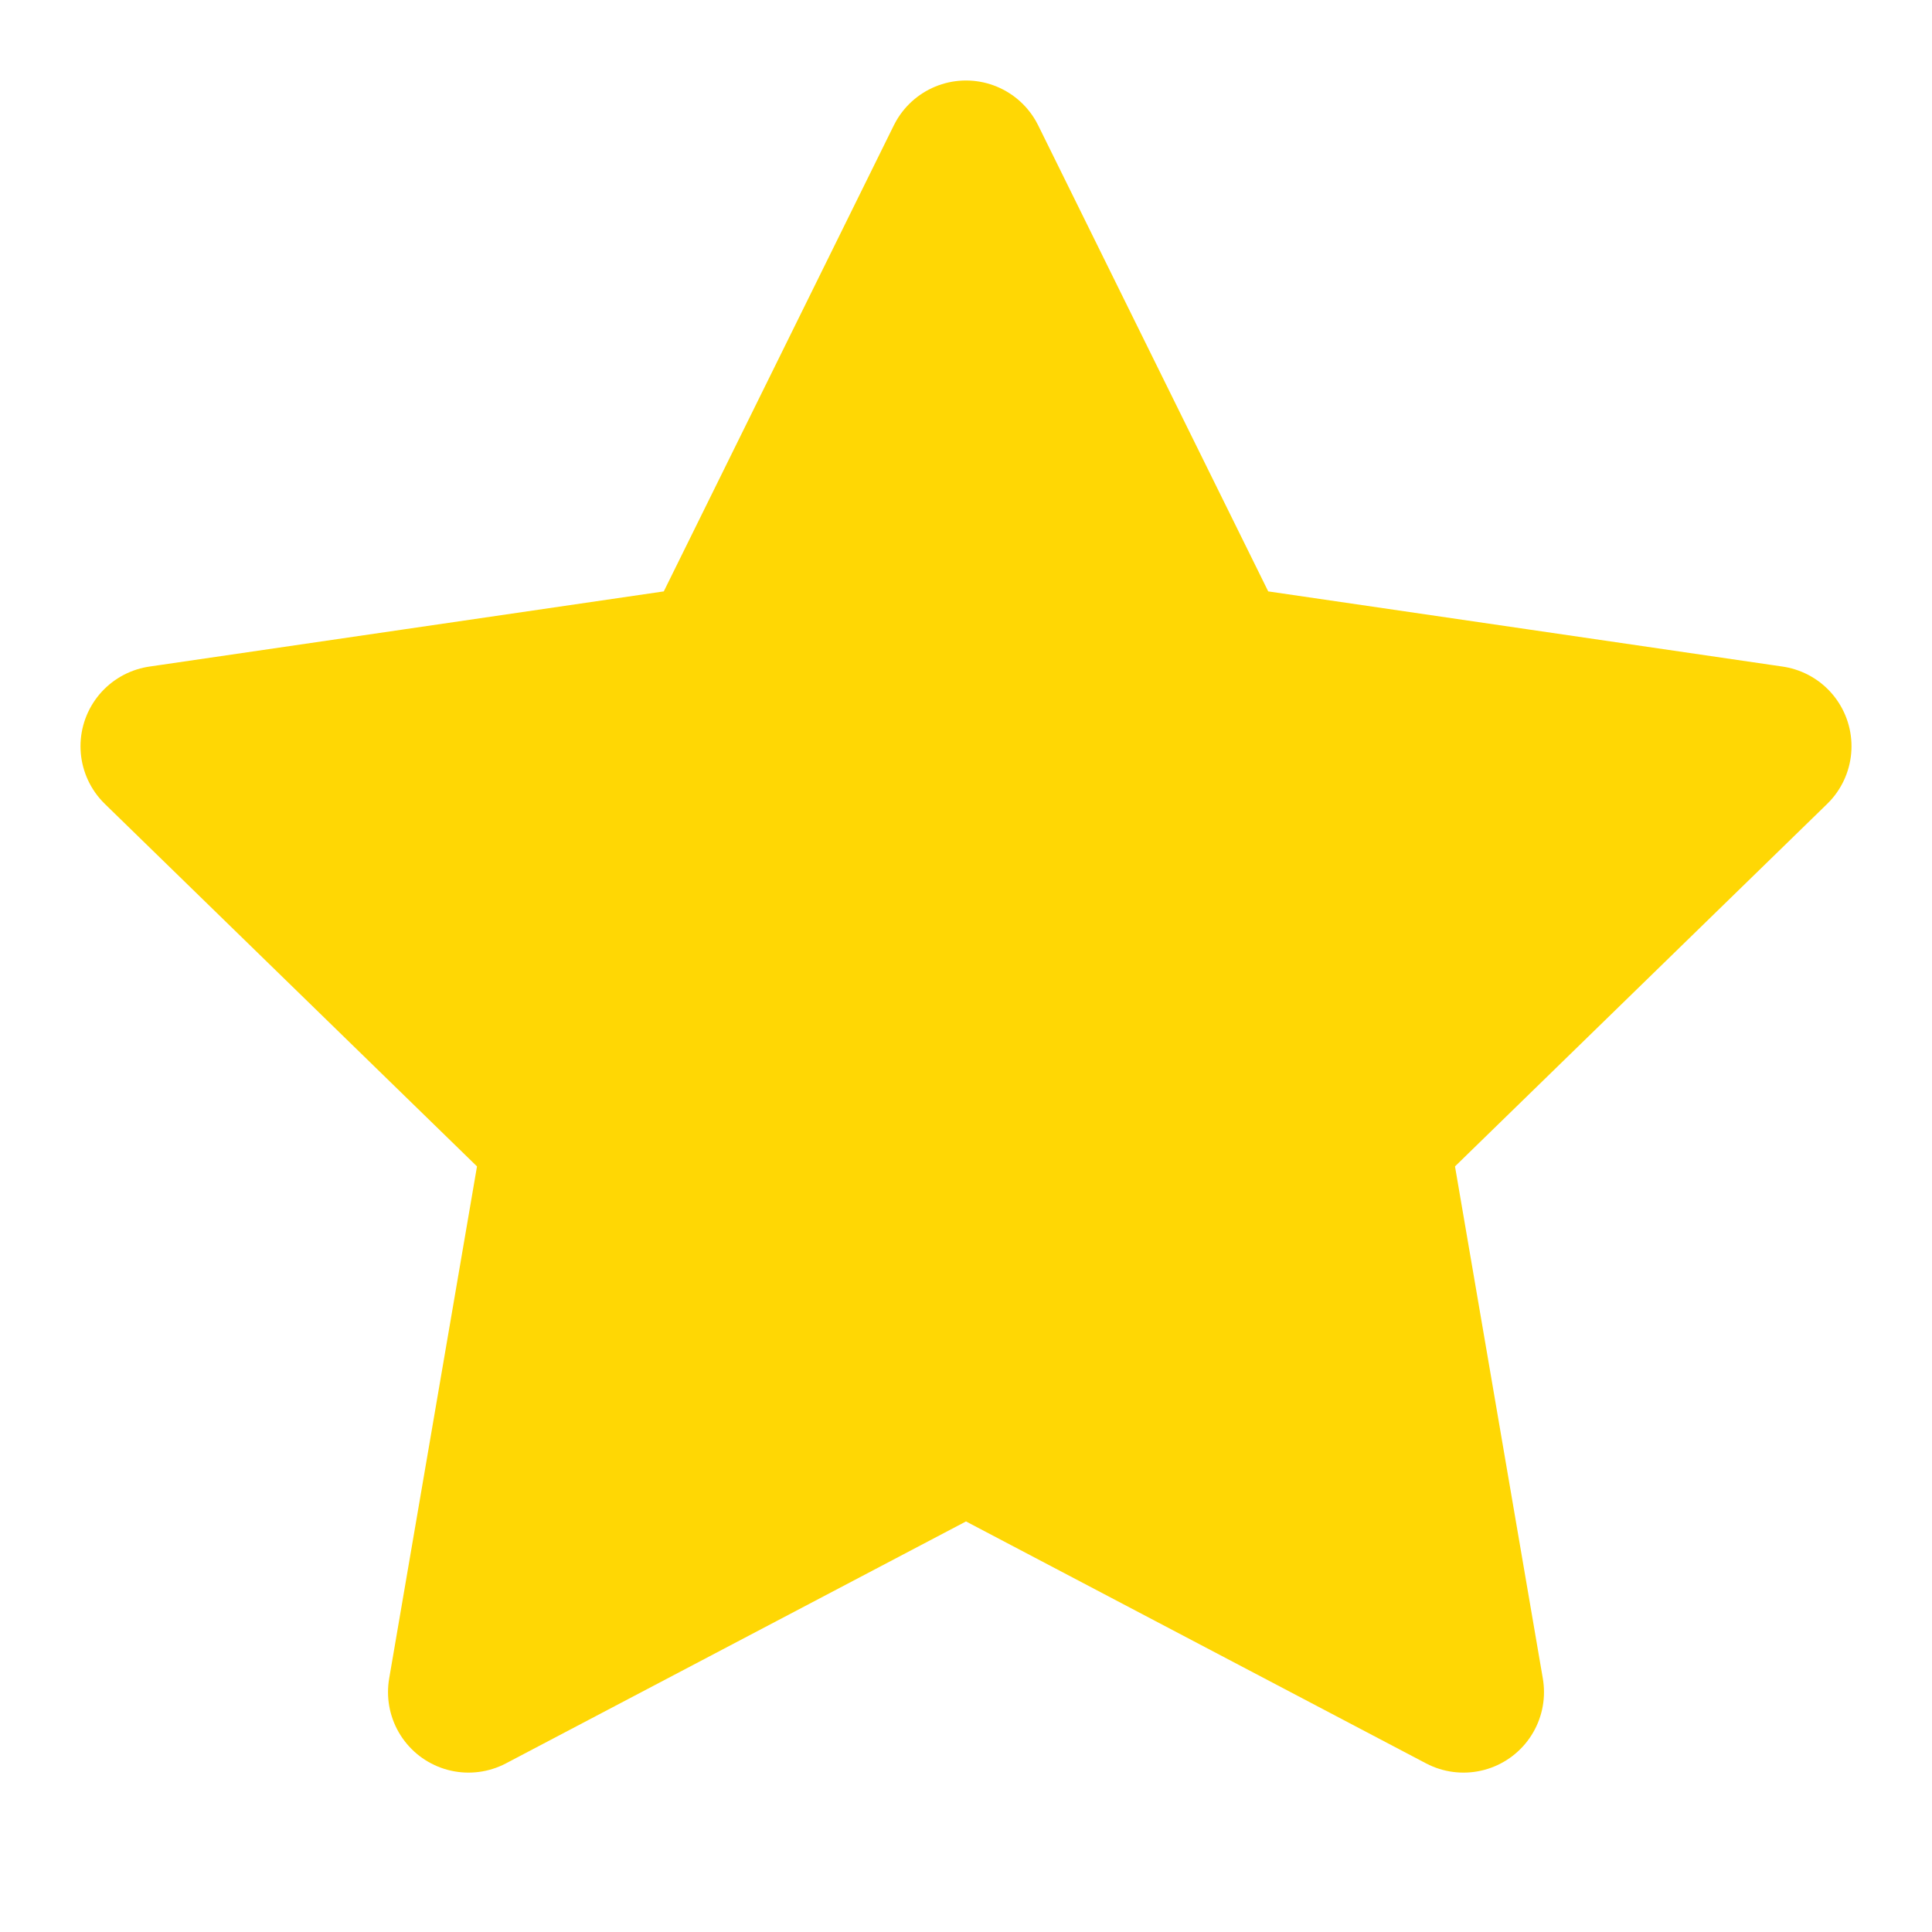
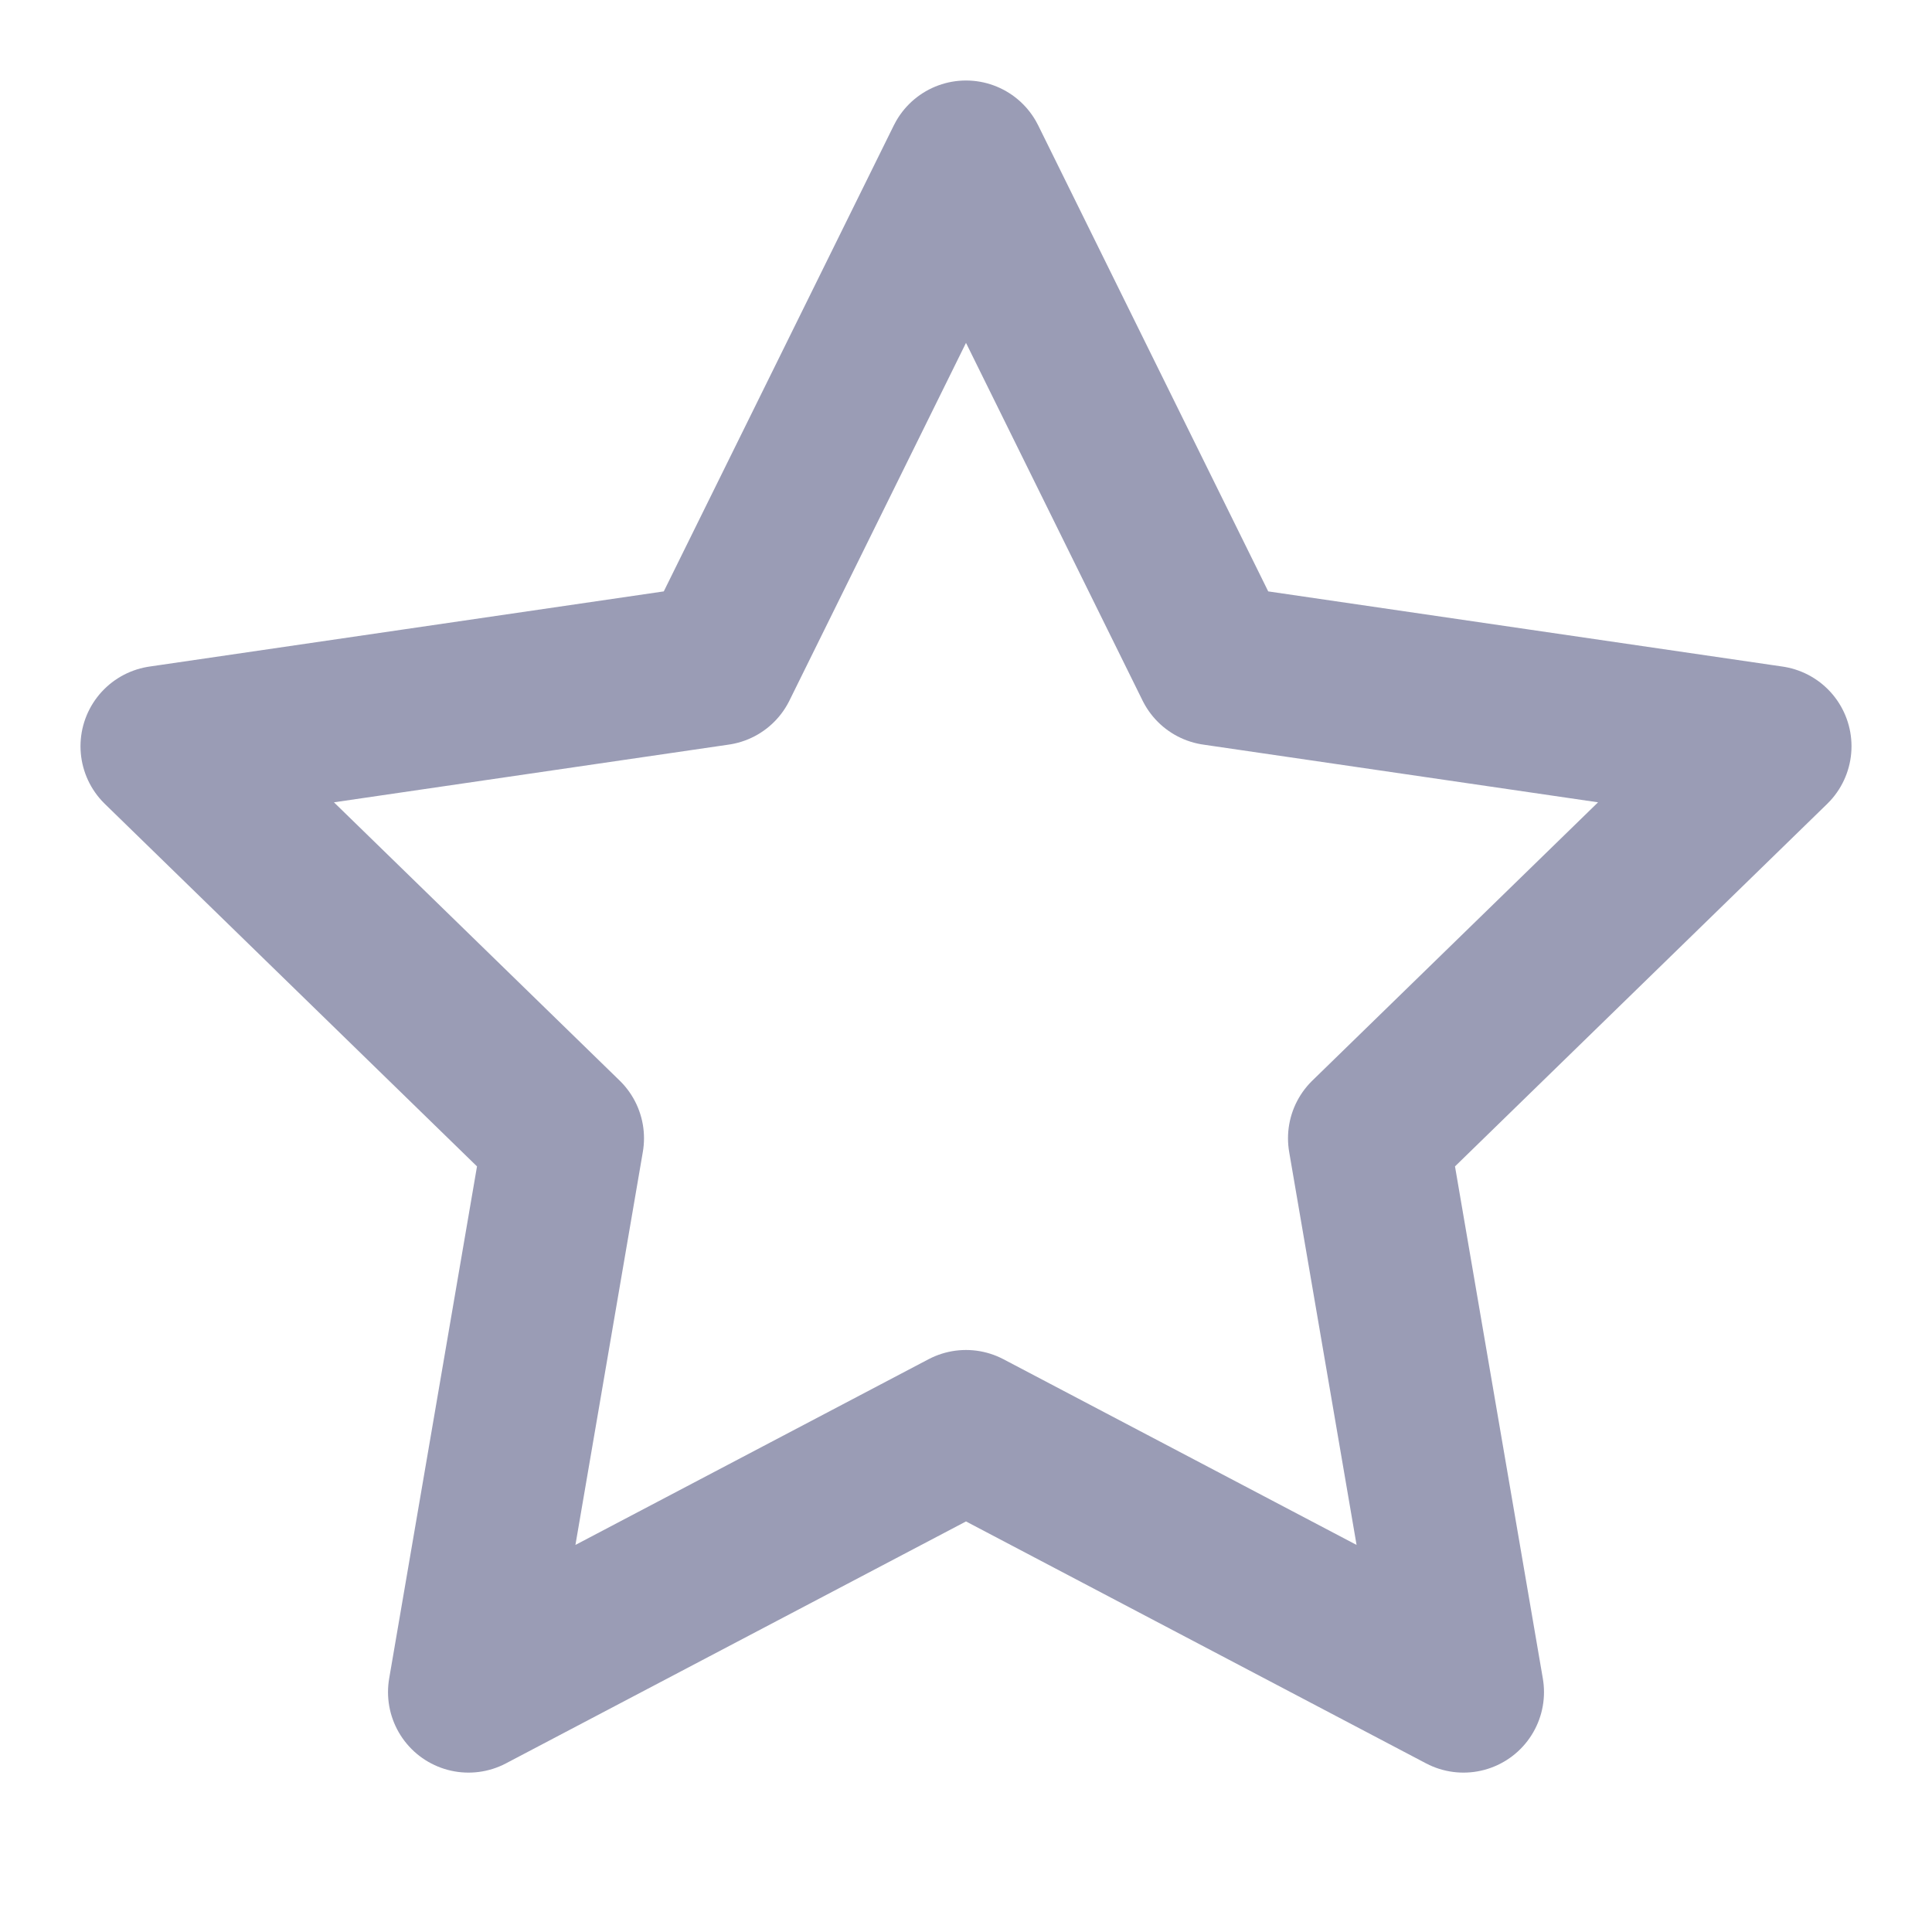
<svg xmlns="http://www.w3.org/2000/svg" width="24" height="24" viewBox="0 0 24 24" fill="none">
-   <path d="M12 2L15.09 8.26L22 9.27L17 14.14L18.18 21.02L12 17.77L5.82 21.02L7 14.14L2 9.27L8.91 8.26L12 2Z" fill="#FFD704" stroke="#FFD704" stroke-width="2" stroke-linecap="round" stroke-linejoin="round" />
+   <path d="M12 2L15.09 8.26L22 9.27L17 14.14L18.18 21.02L12 17.77L5.82 21.02L7 14.14L2 9.27L8.91 8.26L12 2Z" stroke="#9A9CB5" stroke-width="2" stroke-linecap="round" stroke-linejoin="round" />
</svg>
